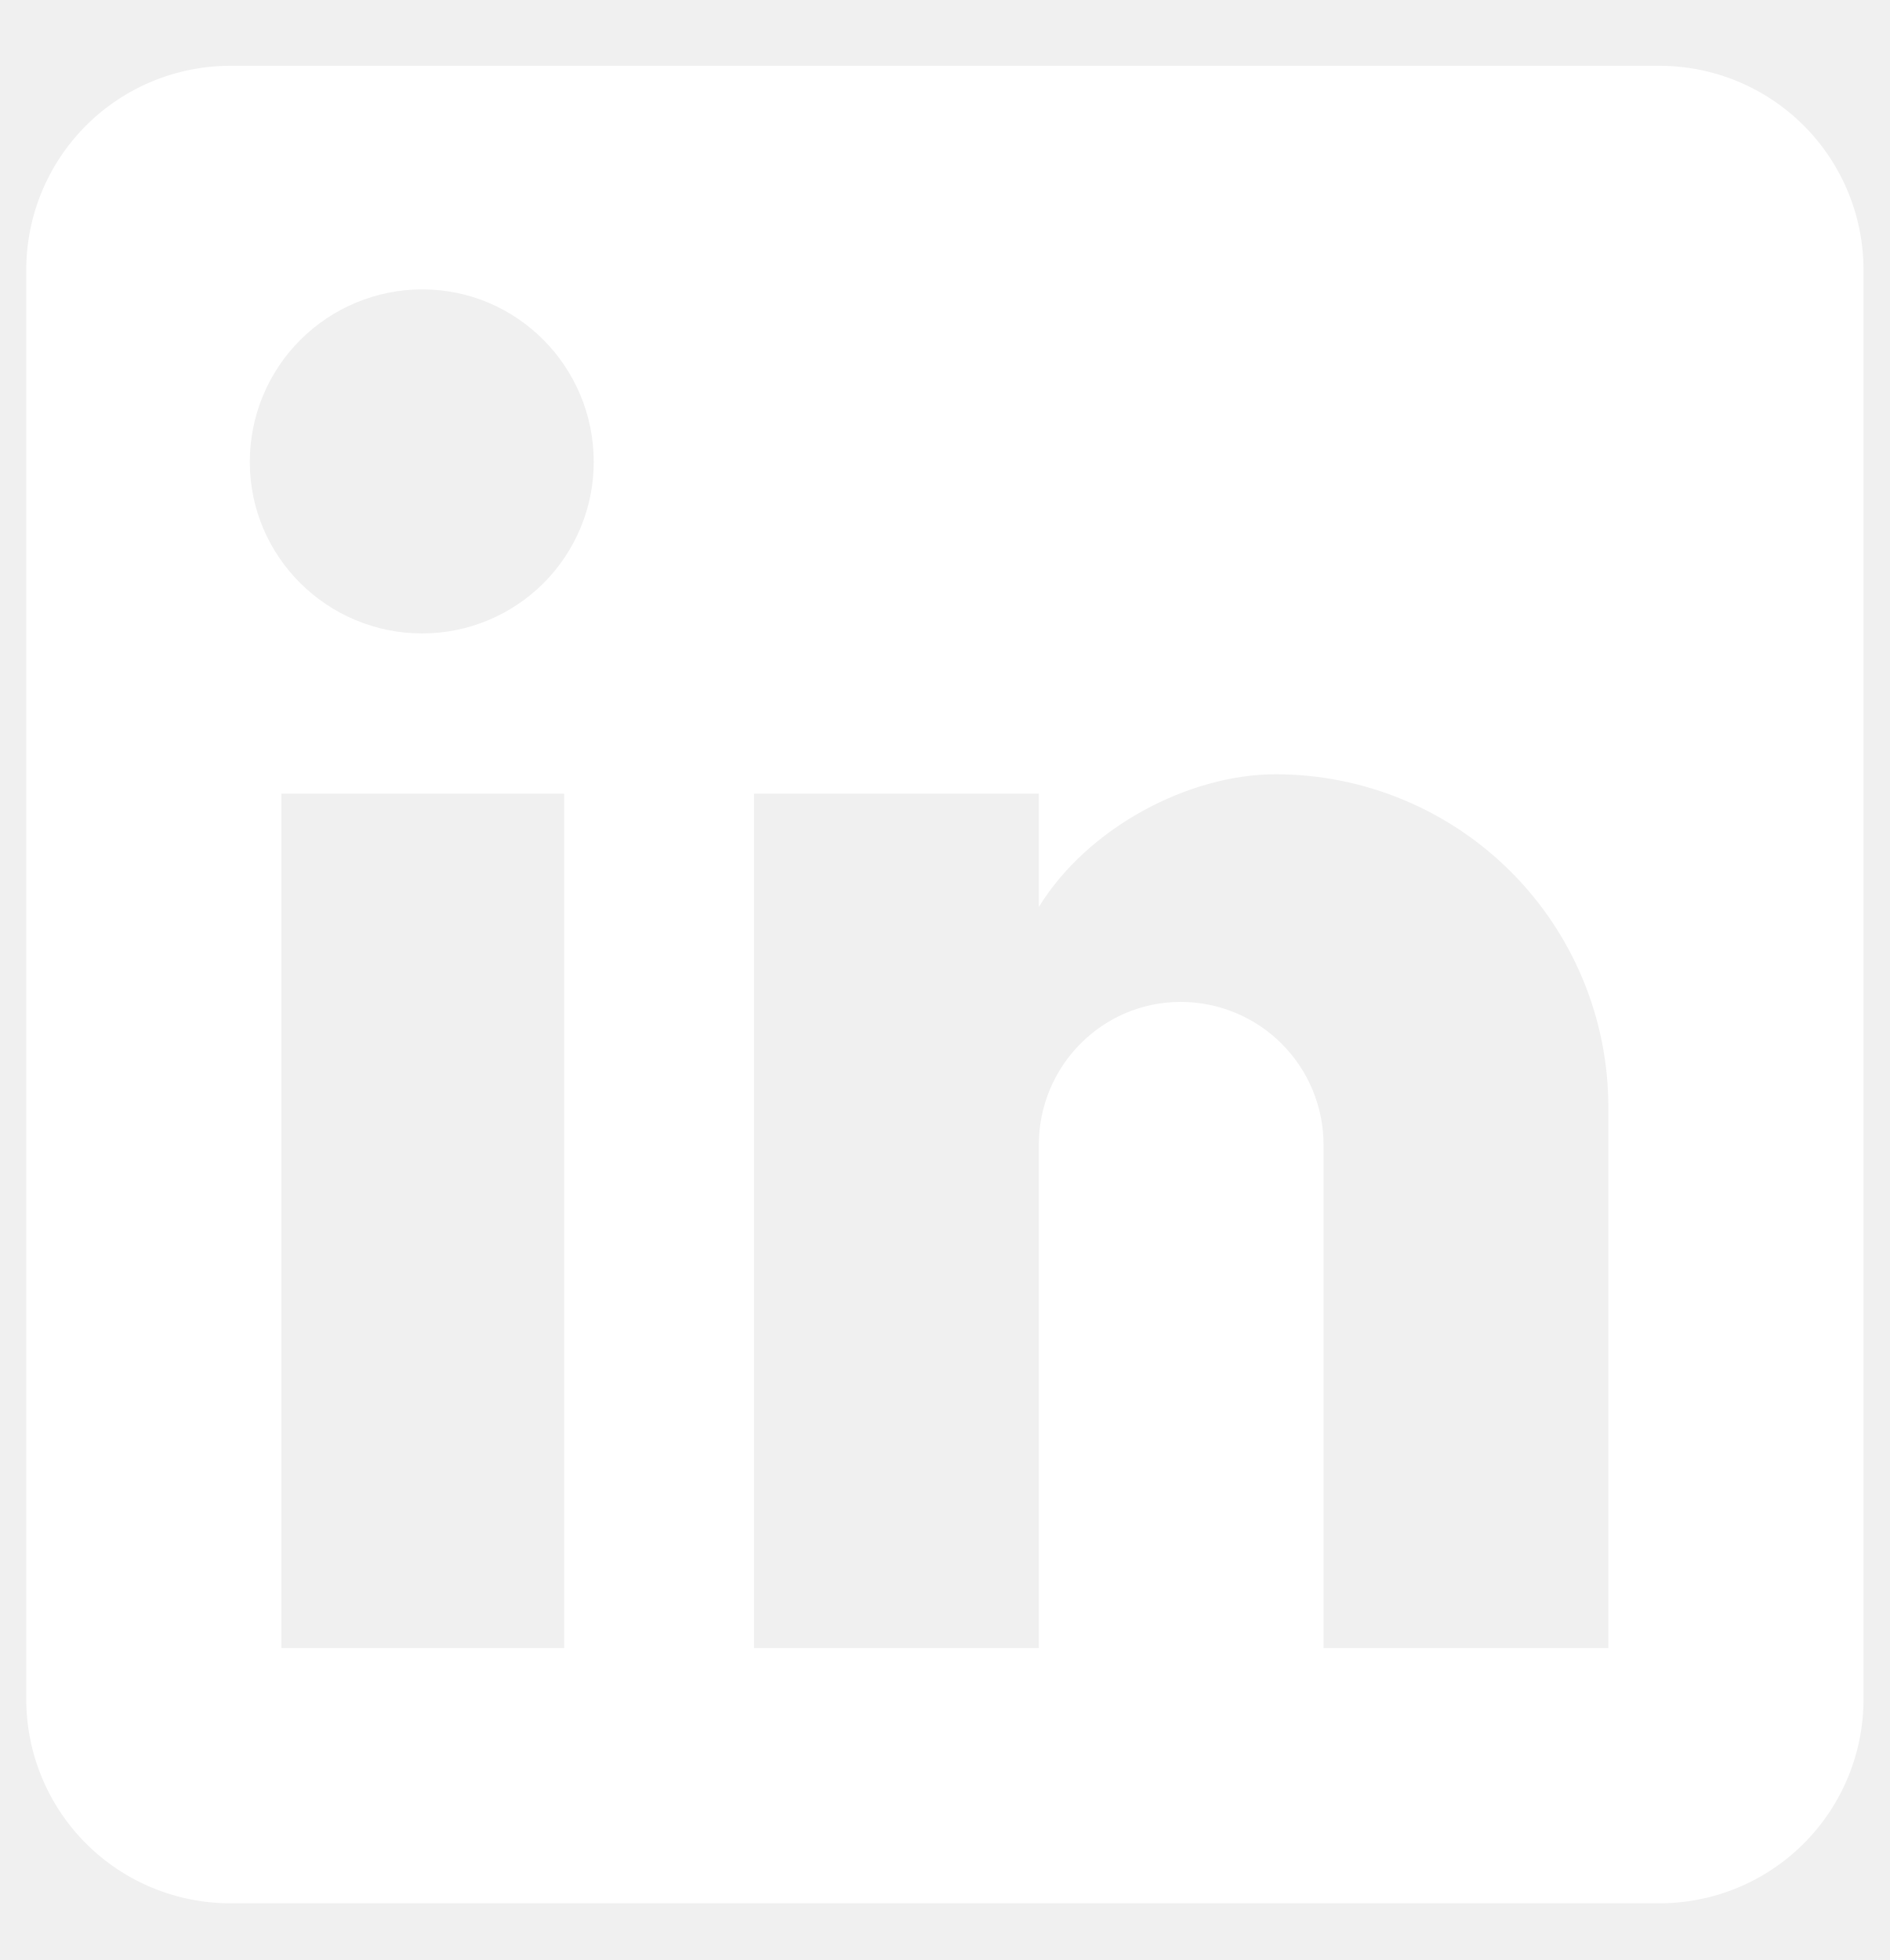
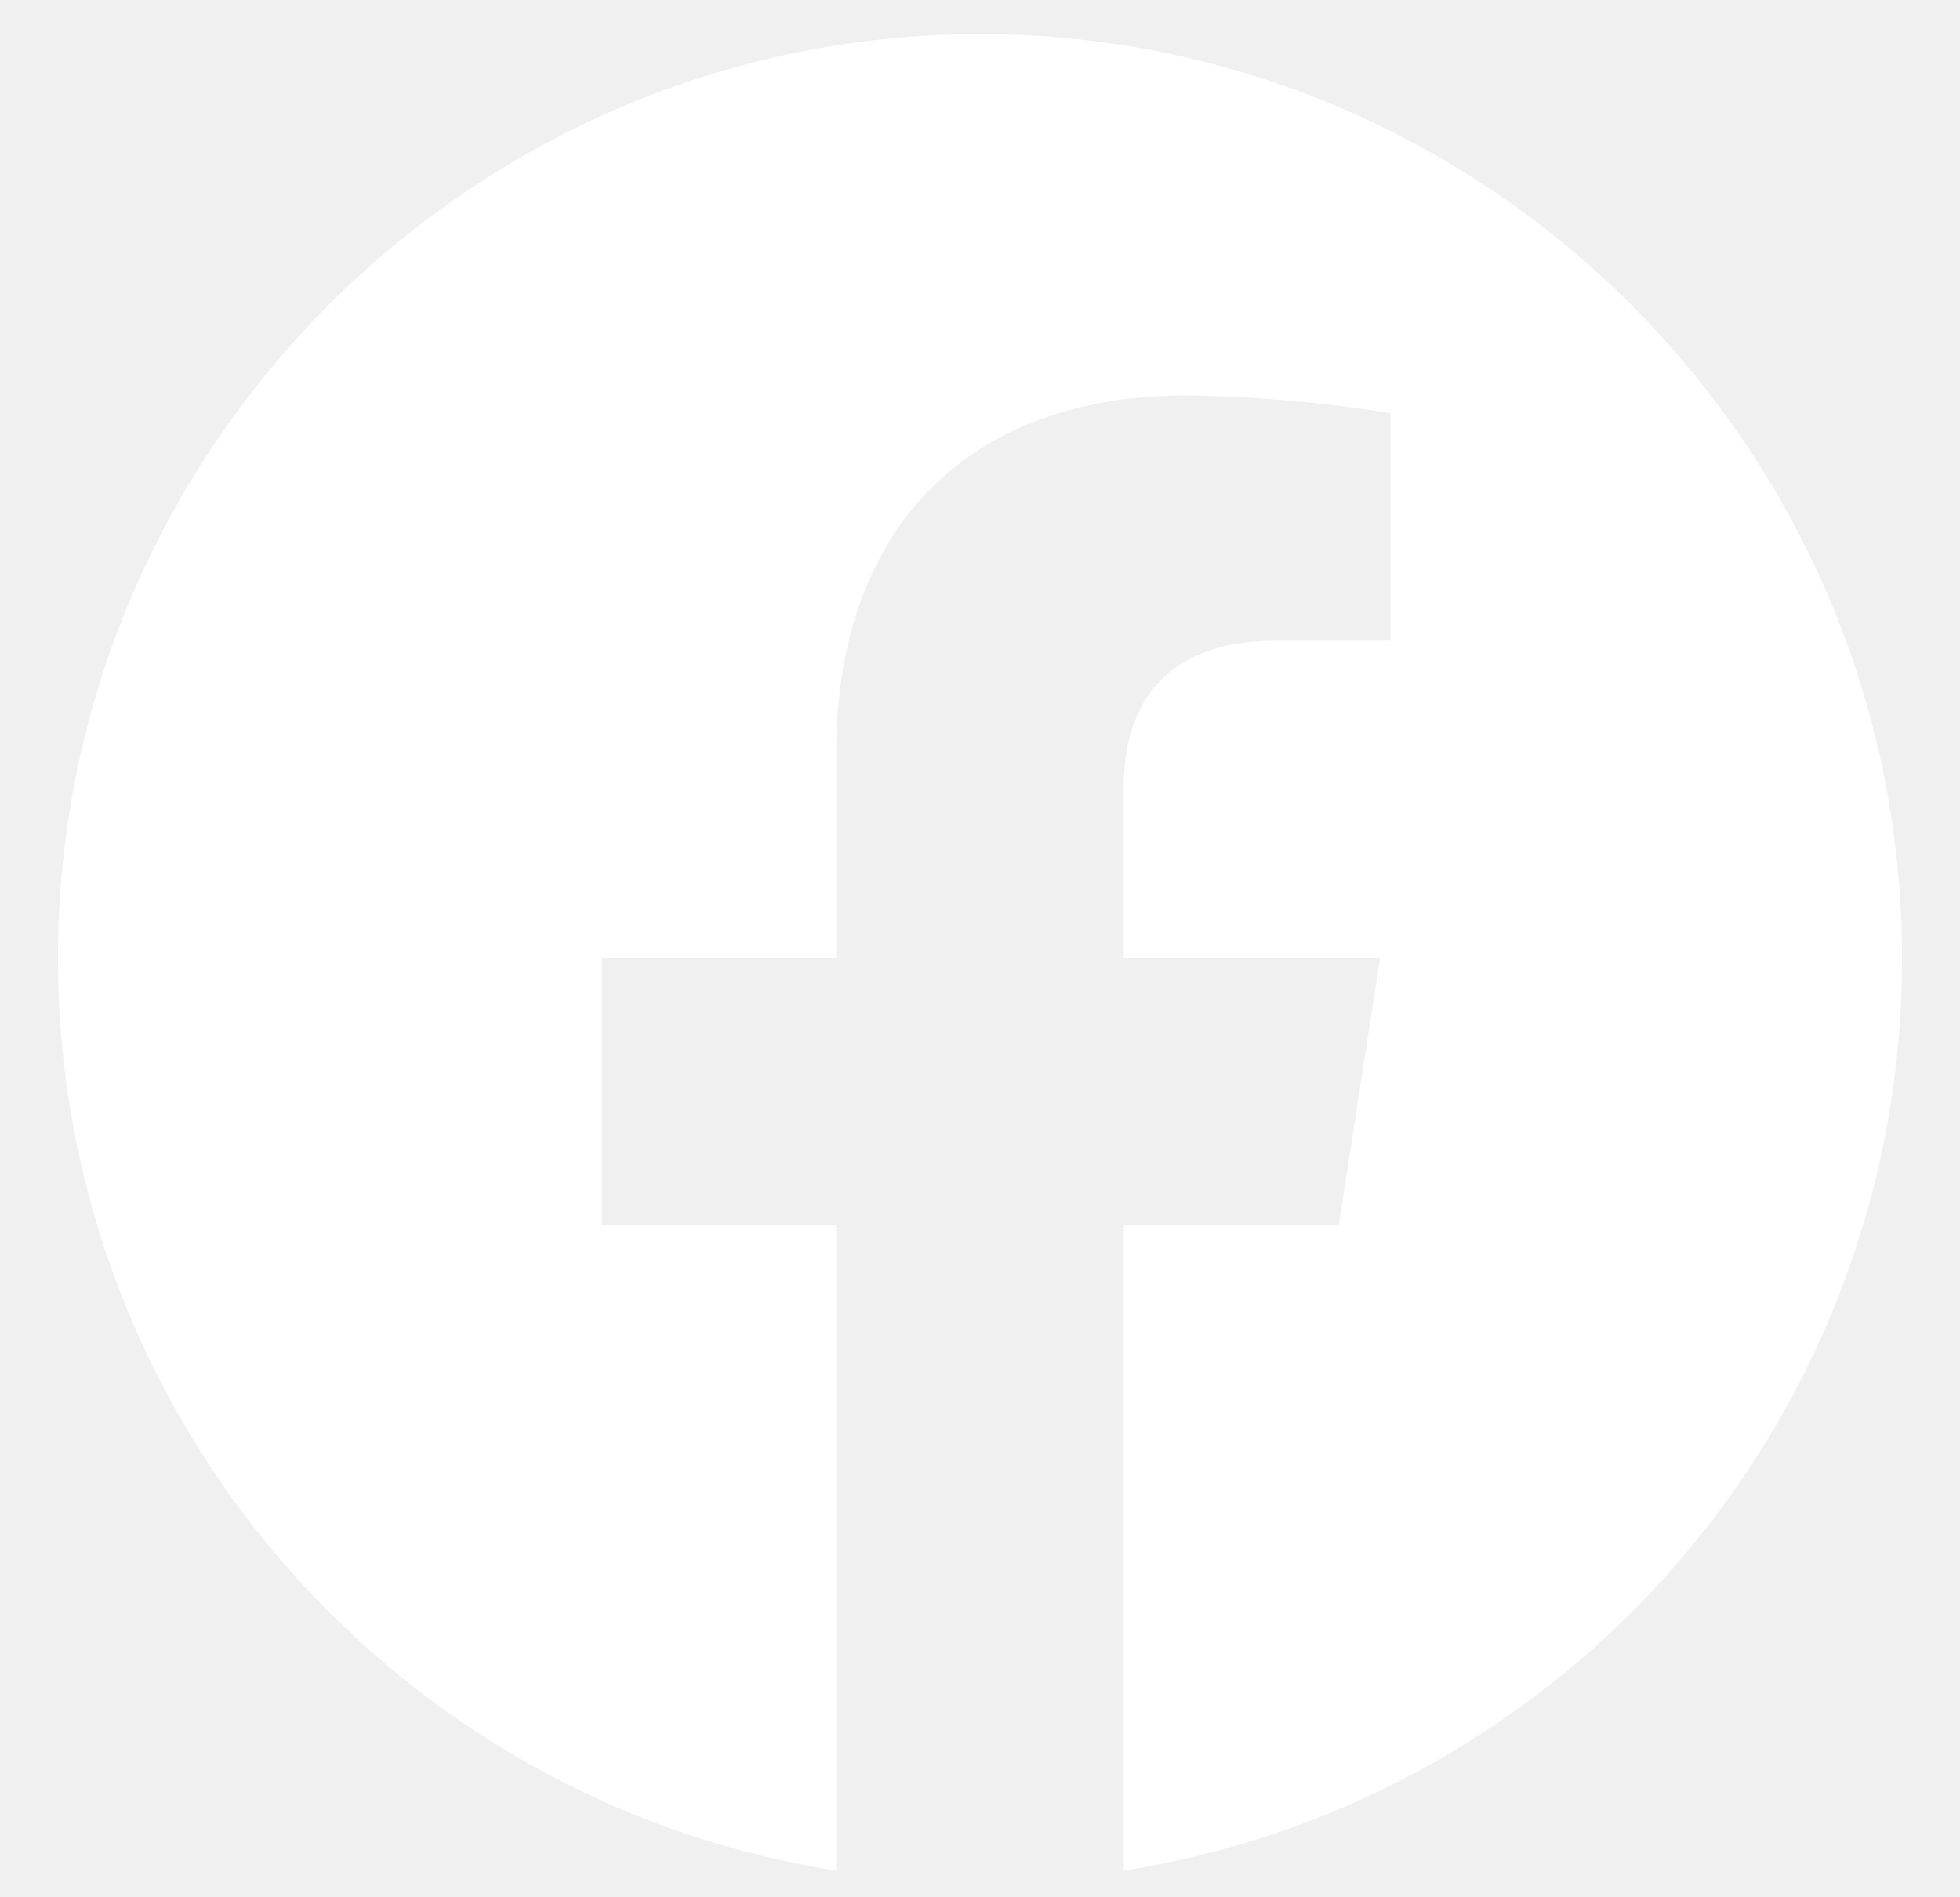
- <svg xmlns="http://www.w3.org/2000/svg" width="27" height="28" viewBox="0 0 27 28" fill="none">
-   <path d="M23.708 0.94C24.482 0.94 25.224 1.247 25.771 1.794C26.318 2.341 26.625 3.083 26.625 3.857V24.273C26.625 25.047 26.318 25.789 25.771 26.336C25.224 26.883 24.482 27.19 23.708 27.19H3.292C2.518 27.19 1.776 26.883 1.229 26.336C0.682 25.789 0.375 25.047 0.375 24.273V3.857C0.375 3.083 0.682 2.341 1.229 1.794C1.776 1.247 2.518 0.94 3.292 0.94H23.708ZM22.979 23.544V15.815C22.979 14.554 22.478 13.345 21.587 12.454C20.695 11.562 19.486 11.061 18.225 11.061C16.985 11.061 15.542 11.819 14.842 12.957V11.338H10.773V23.544H14.842V16.355C14.842 15.232 15.746 14.313 16.869 14.313C17.41 14.313 17.93 14.528 18.312 14.911C18.695 15.294 18.91 15.813 18.91 16.355V23.544H22.979ZM6.033 9.049C6.683 9.049 7.306 8.79 7.766 8.331C8.225 7.871 8.483 7.248 8.483 6.599C8.483 5.242 7.39 4.134 6.033 4.134C5.38 4.134 4.753 4.394 4.291 4.856C3.828 5.318 3.569 5.945 3.569 6.599C3.569 7.955 4.677 9.049 6.033 9.049ZM8.06 23.544V11.338H4.021V23.544H8.06Z" fill="white" />
+ <svg xmlns="http://www.w3.org/2000/svg" width="31" height="30" viewBox="0 0 31 30" fill="none">
+   <path d="M15.5 0.54C7.479 0.54 0.917 7.088 0.917 15.153C0.917 22.445 6.254 28.497 13.225 29.59V19.382H9.521V15.153H13.225V11.93C13.225 8.269 15.398 6.257 18.738 6.257C20.327 6.257 21.99 6.534 21.99 6.534V10.136H20.152C18.344 10.136 17.775 11.259 17.775 12.411V15.153H21.829L21.173 19.382H17.775V29.59C21.212 29.048 24.341 27.294 26.598 24.647C28.855 21.999 30.091 18.632 30.083 15.153C30.083 7.088 23.521 0.54 15.5 0.54Z" fill="white" />
</svg>
